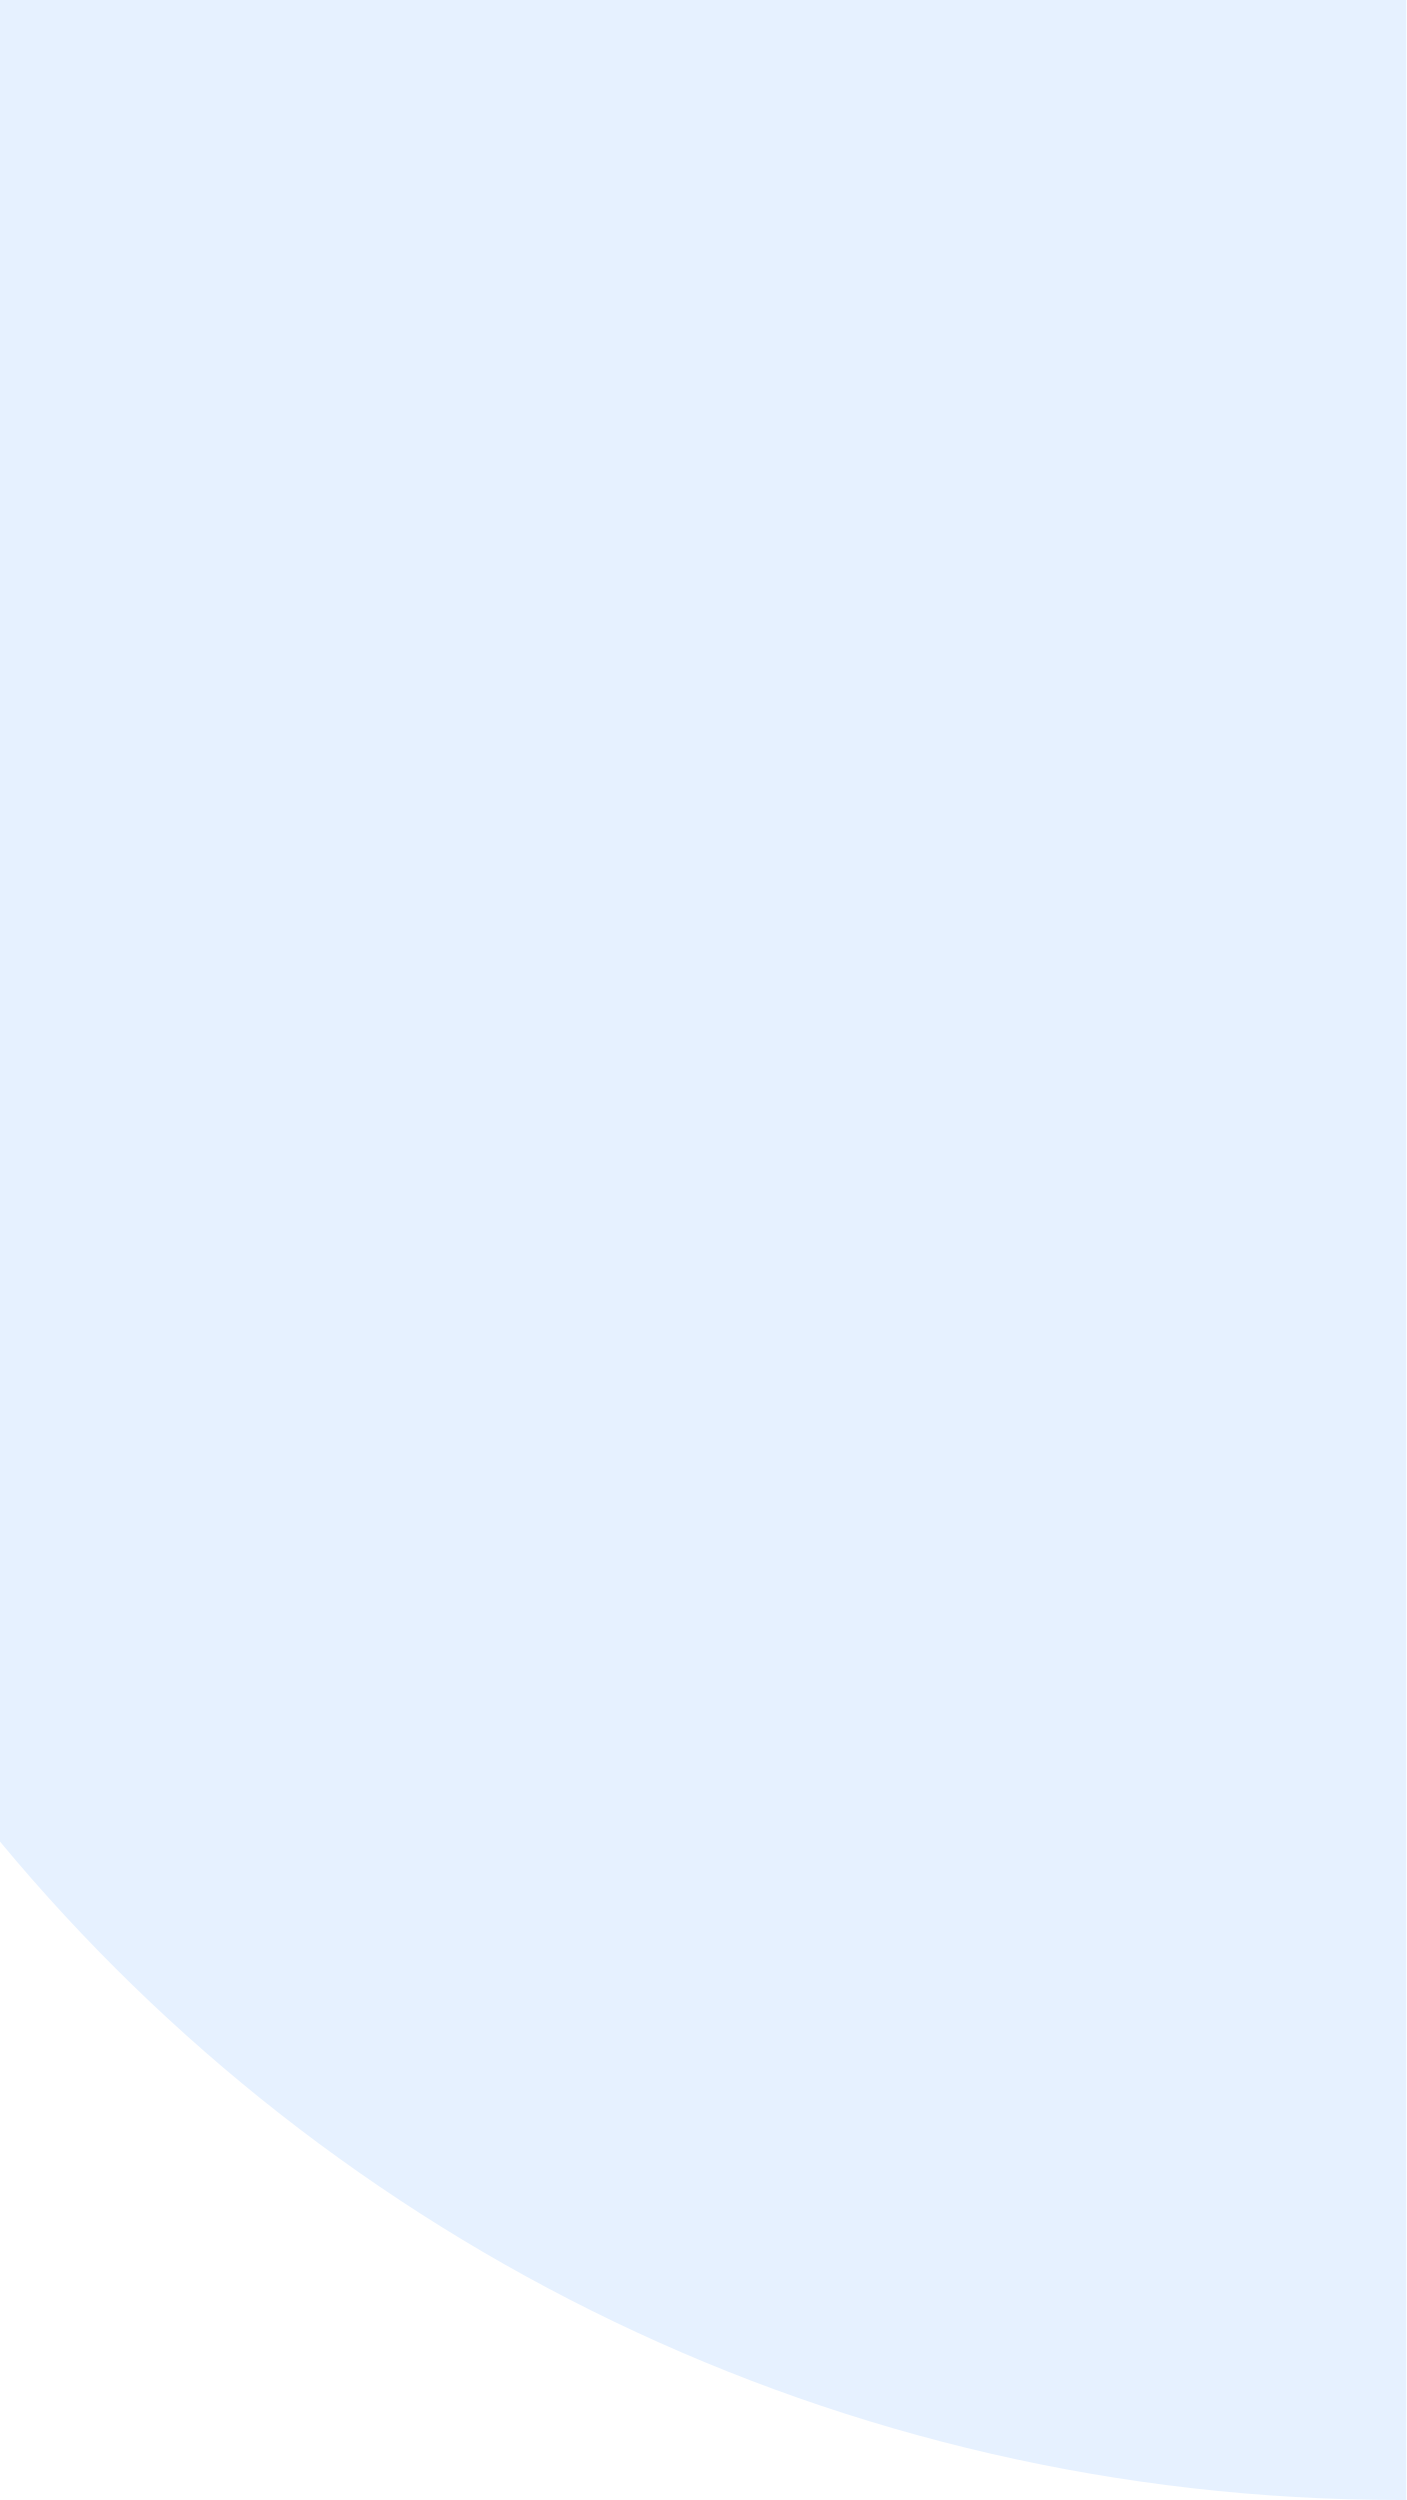
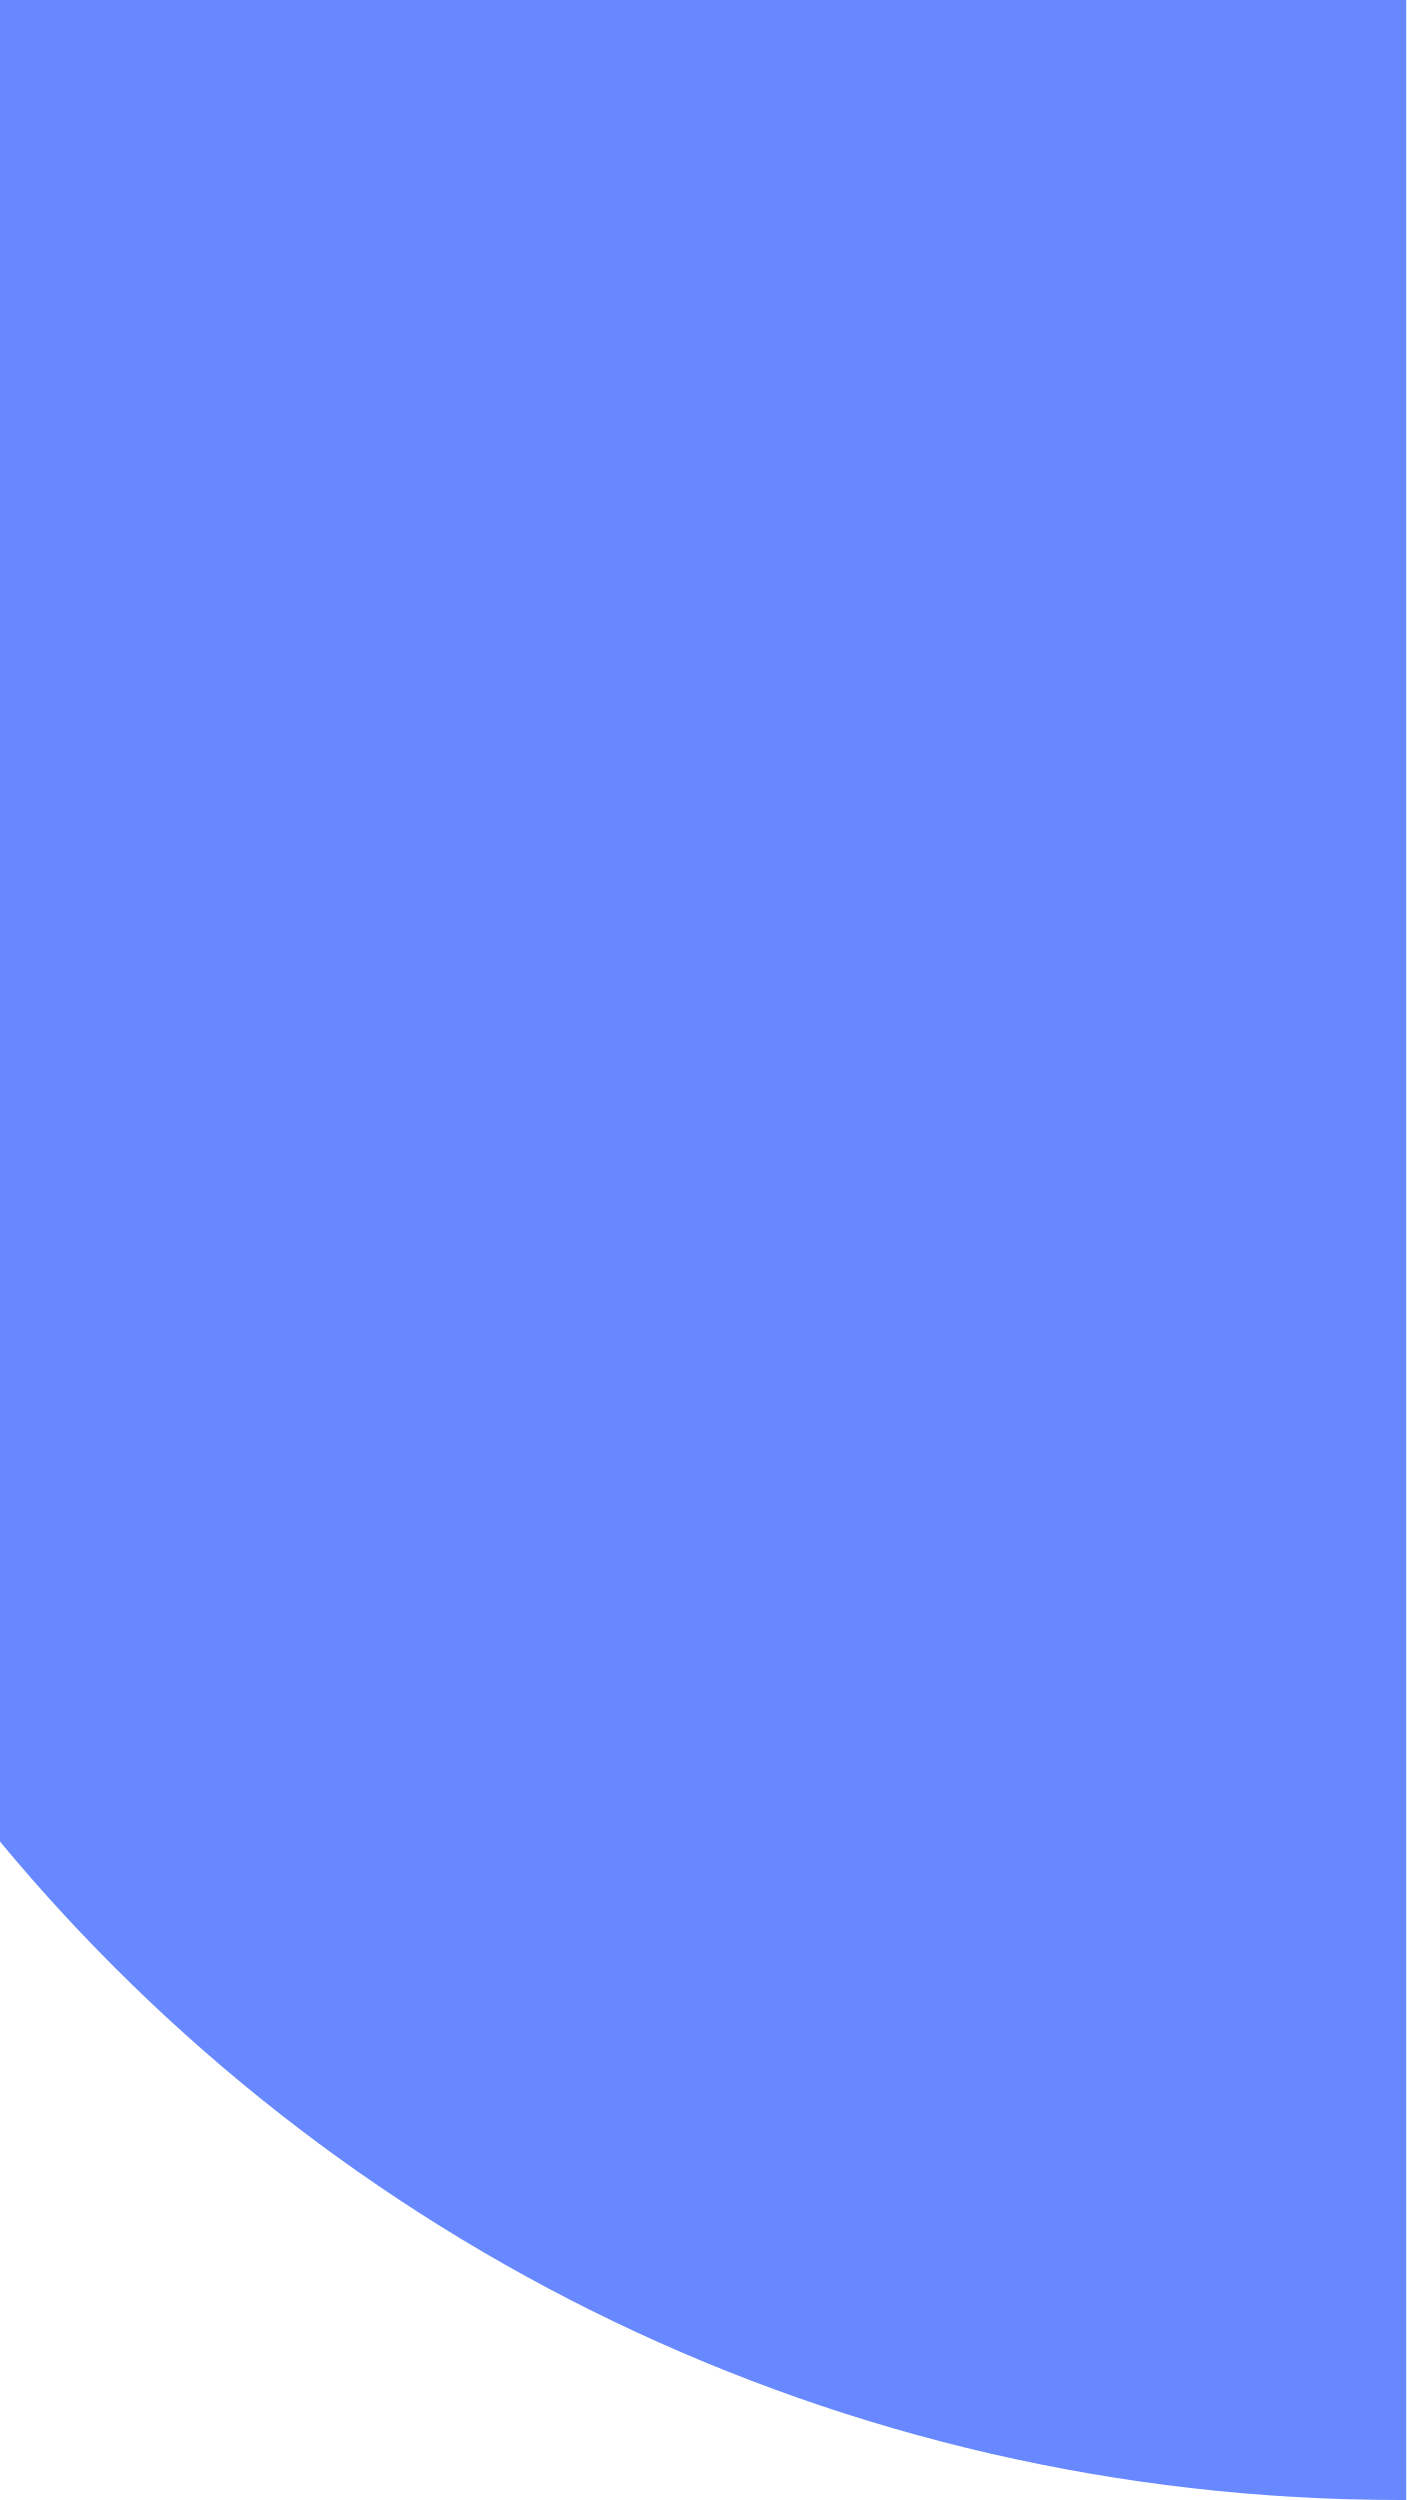
<svg xmlns="http://www.w3.org/2000/svg" width="360" height="640" viewBox="0 0 360 640" fill="none">
-   <path fill-rule="evenodd" clip-rule="evenodd" d="M0 471.45V0H360V639.998C359.5 639.999 359 640 358.5 640C214.284 640 85.385 574.418 0 471.45Z" fill="#E6F1FF" />
+   <path fill-rule="evenodd" clip-rule="evenodd" d="M0 471.45V0H360V639.998C359.5 639.999 359 640 358.5 640C214.284 640 85.385 574.418 0 471.45Z" fill="#6788FF" />
</svg>
